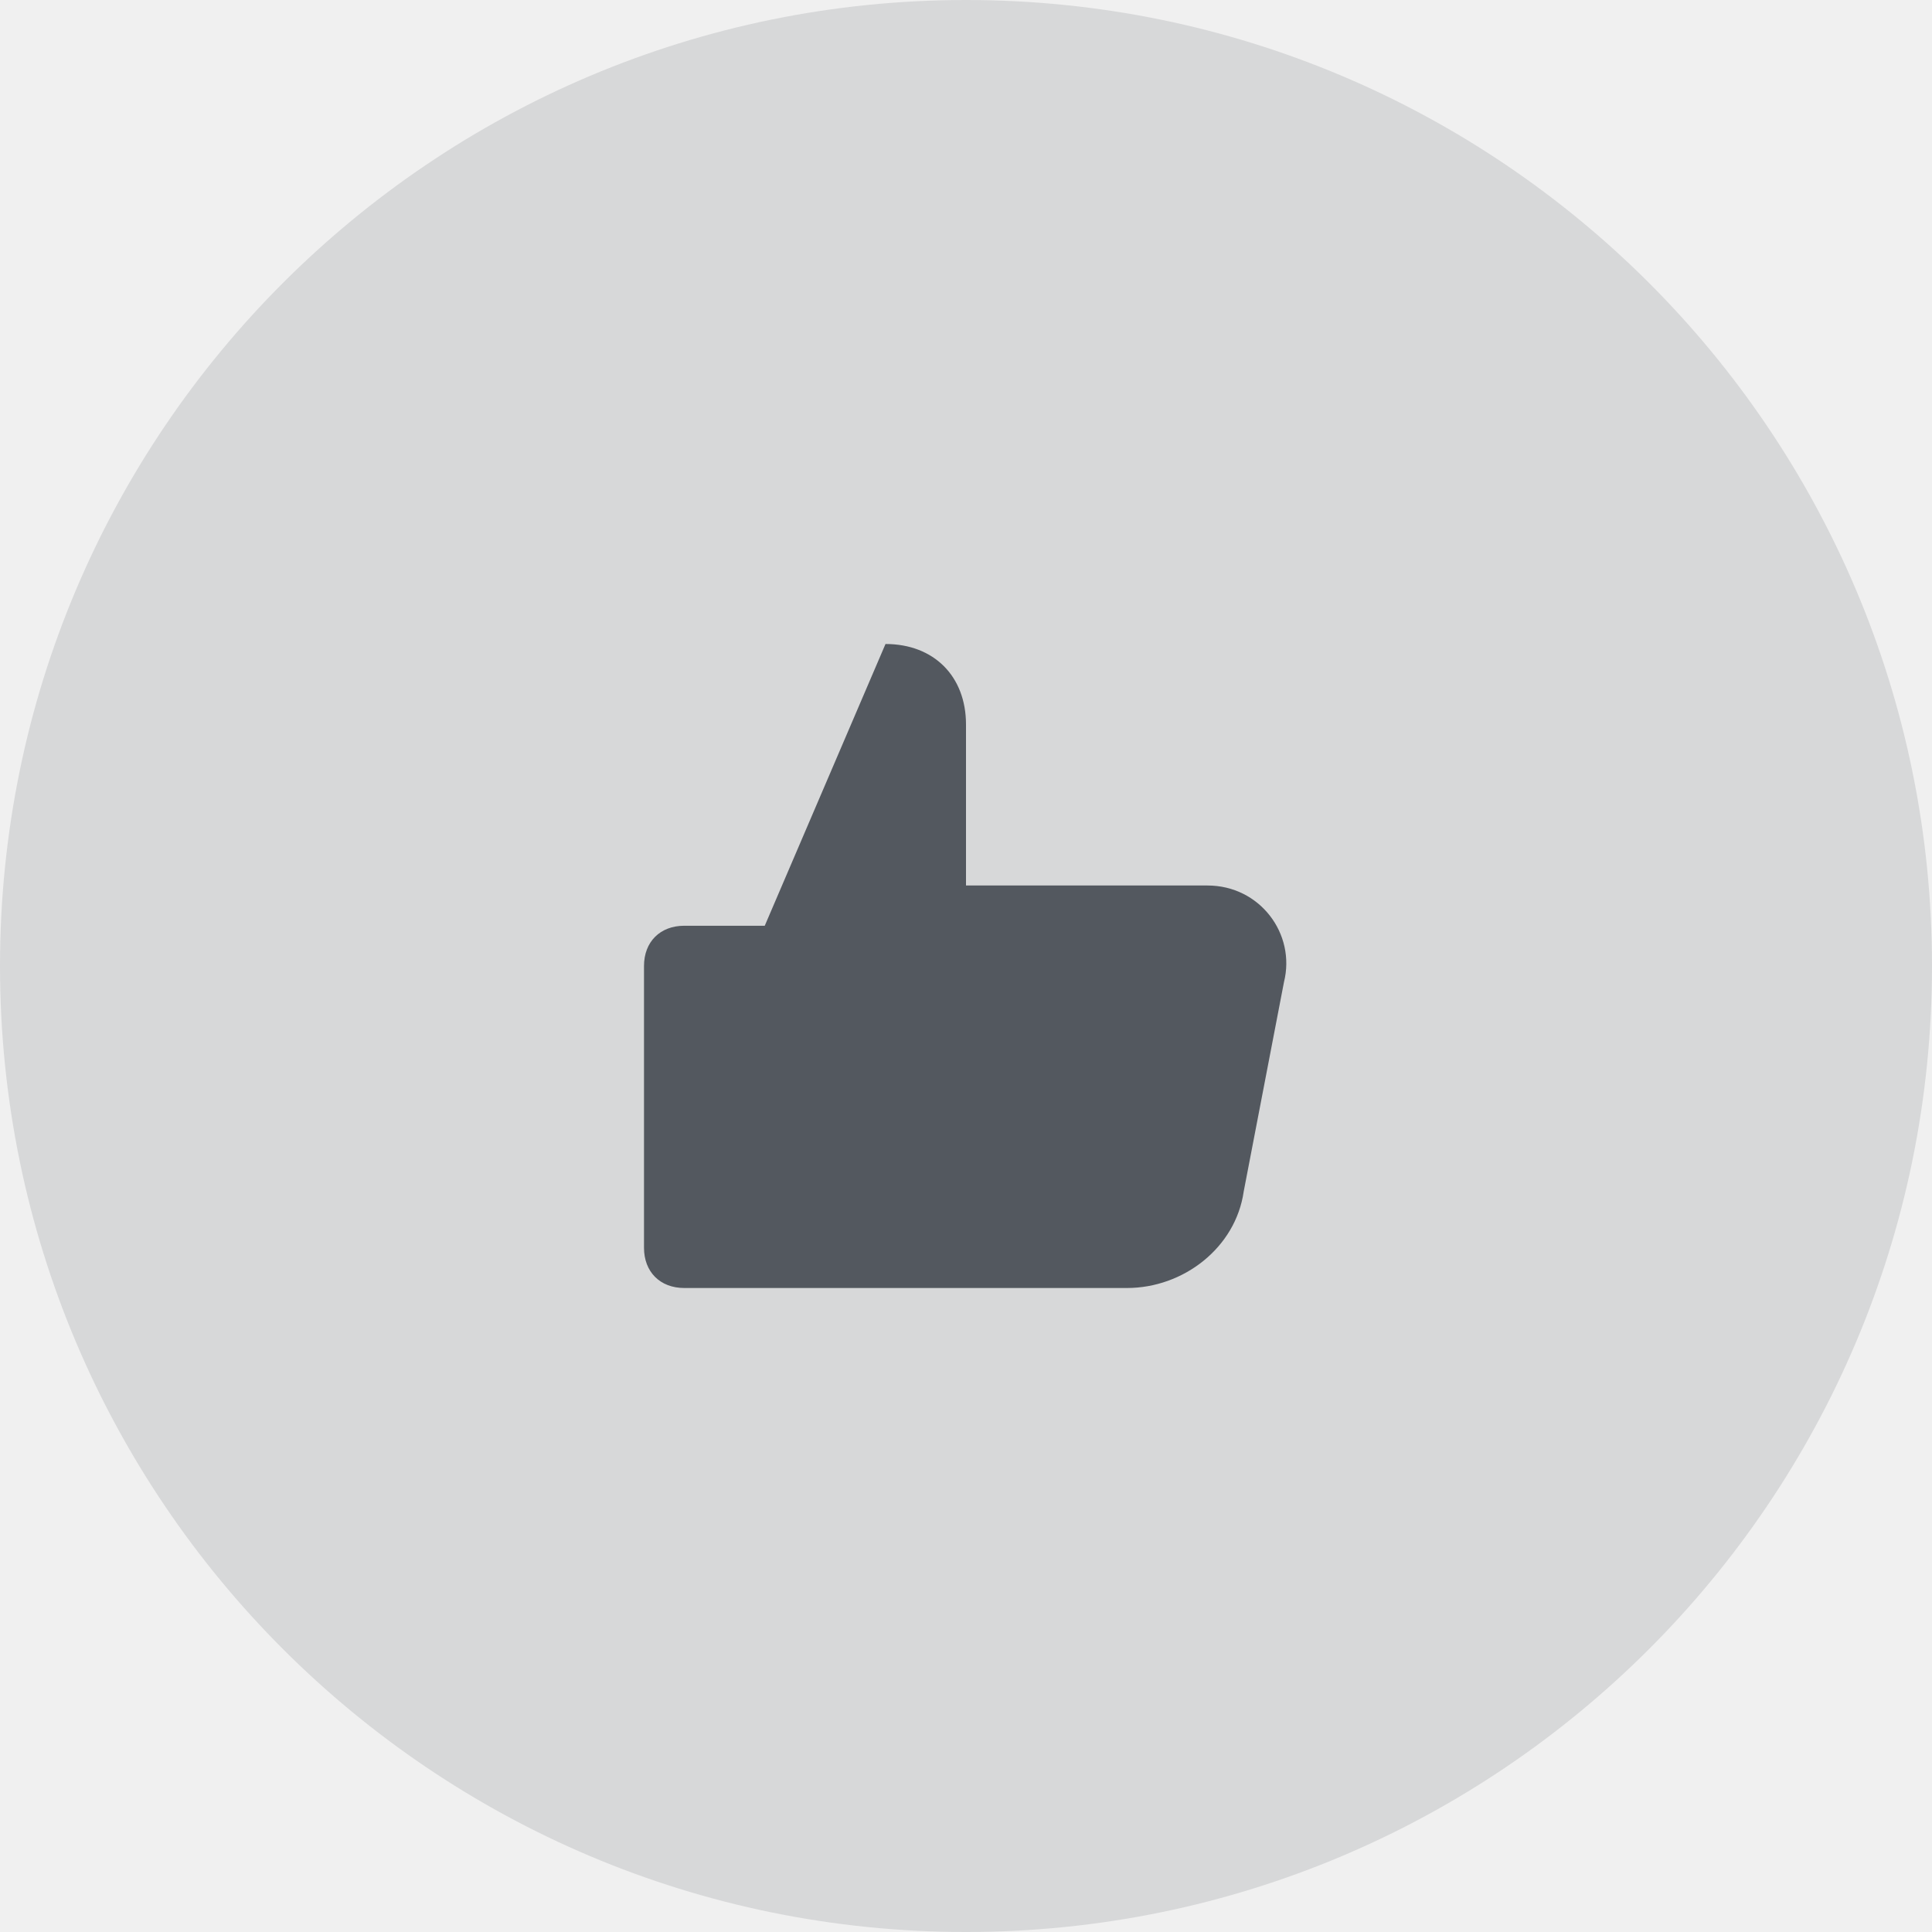
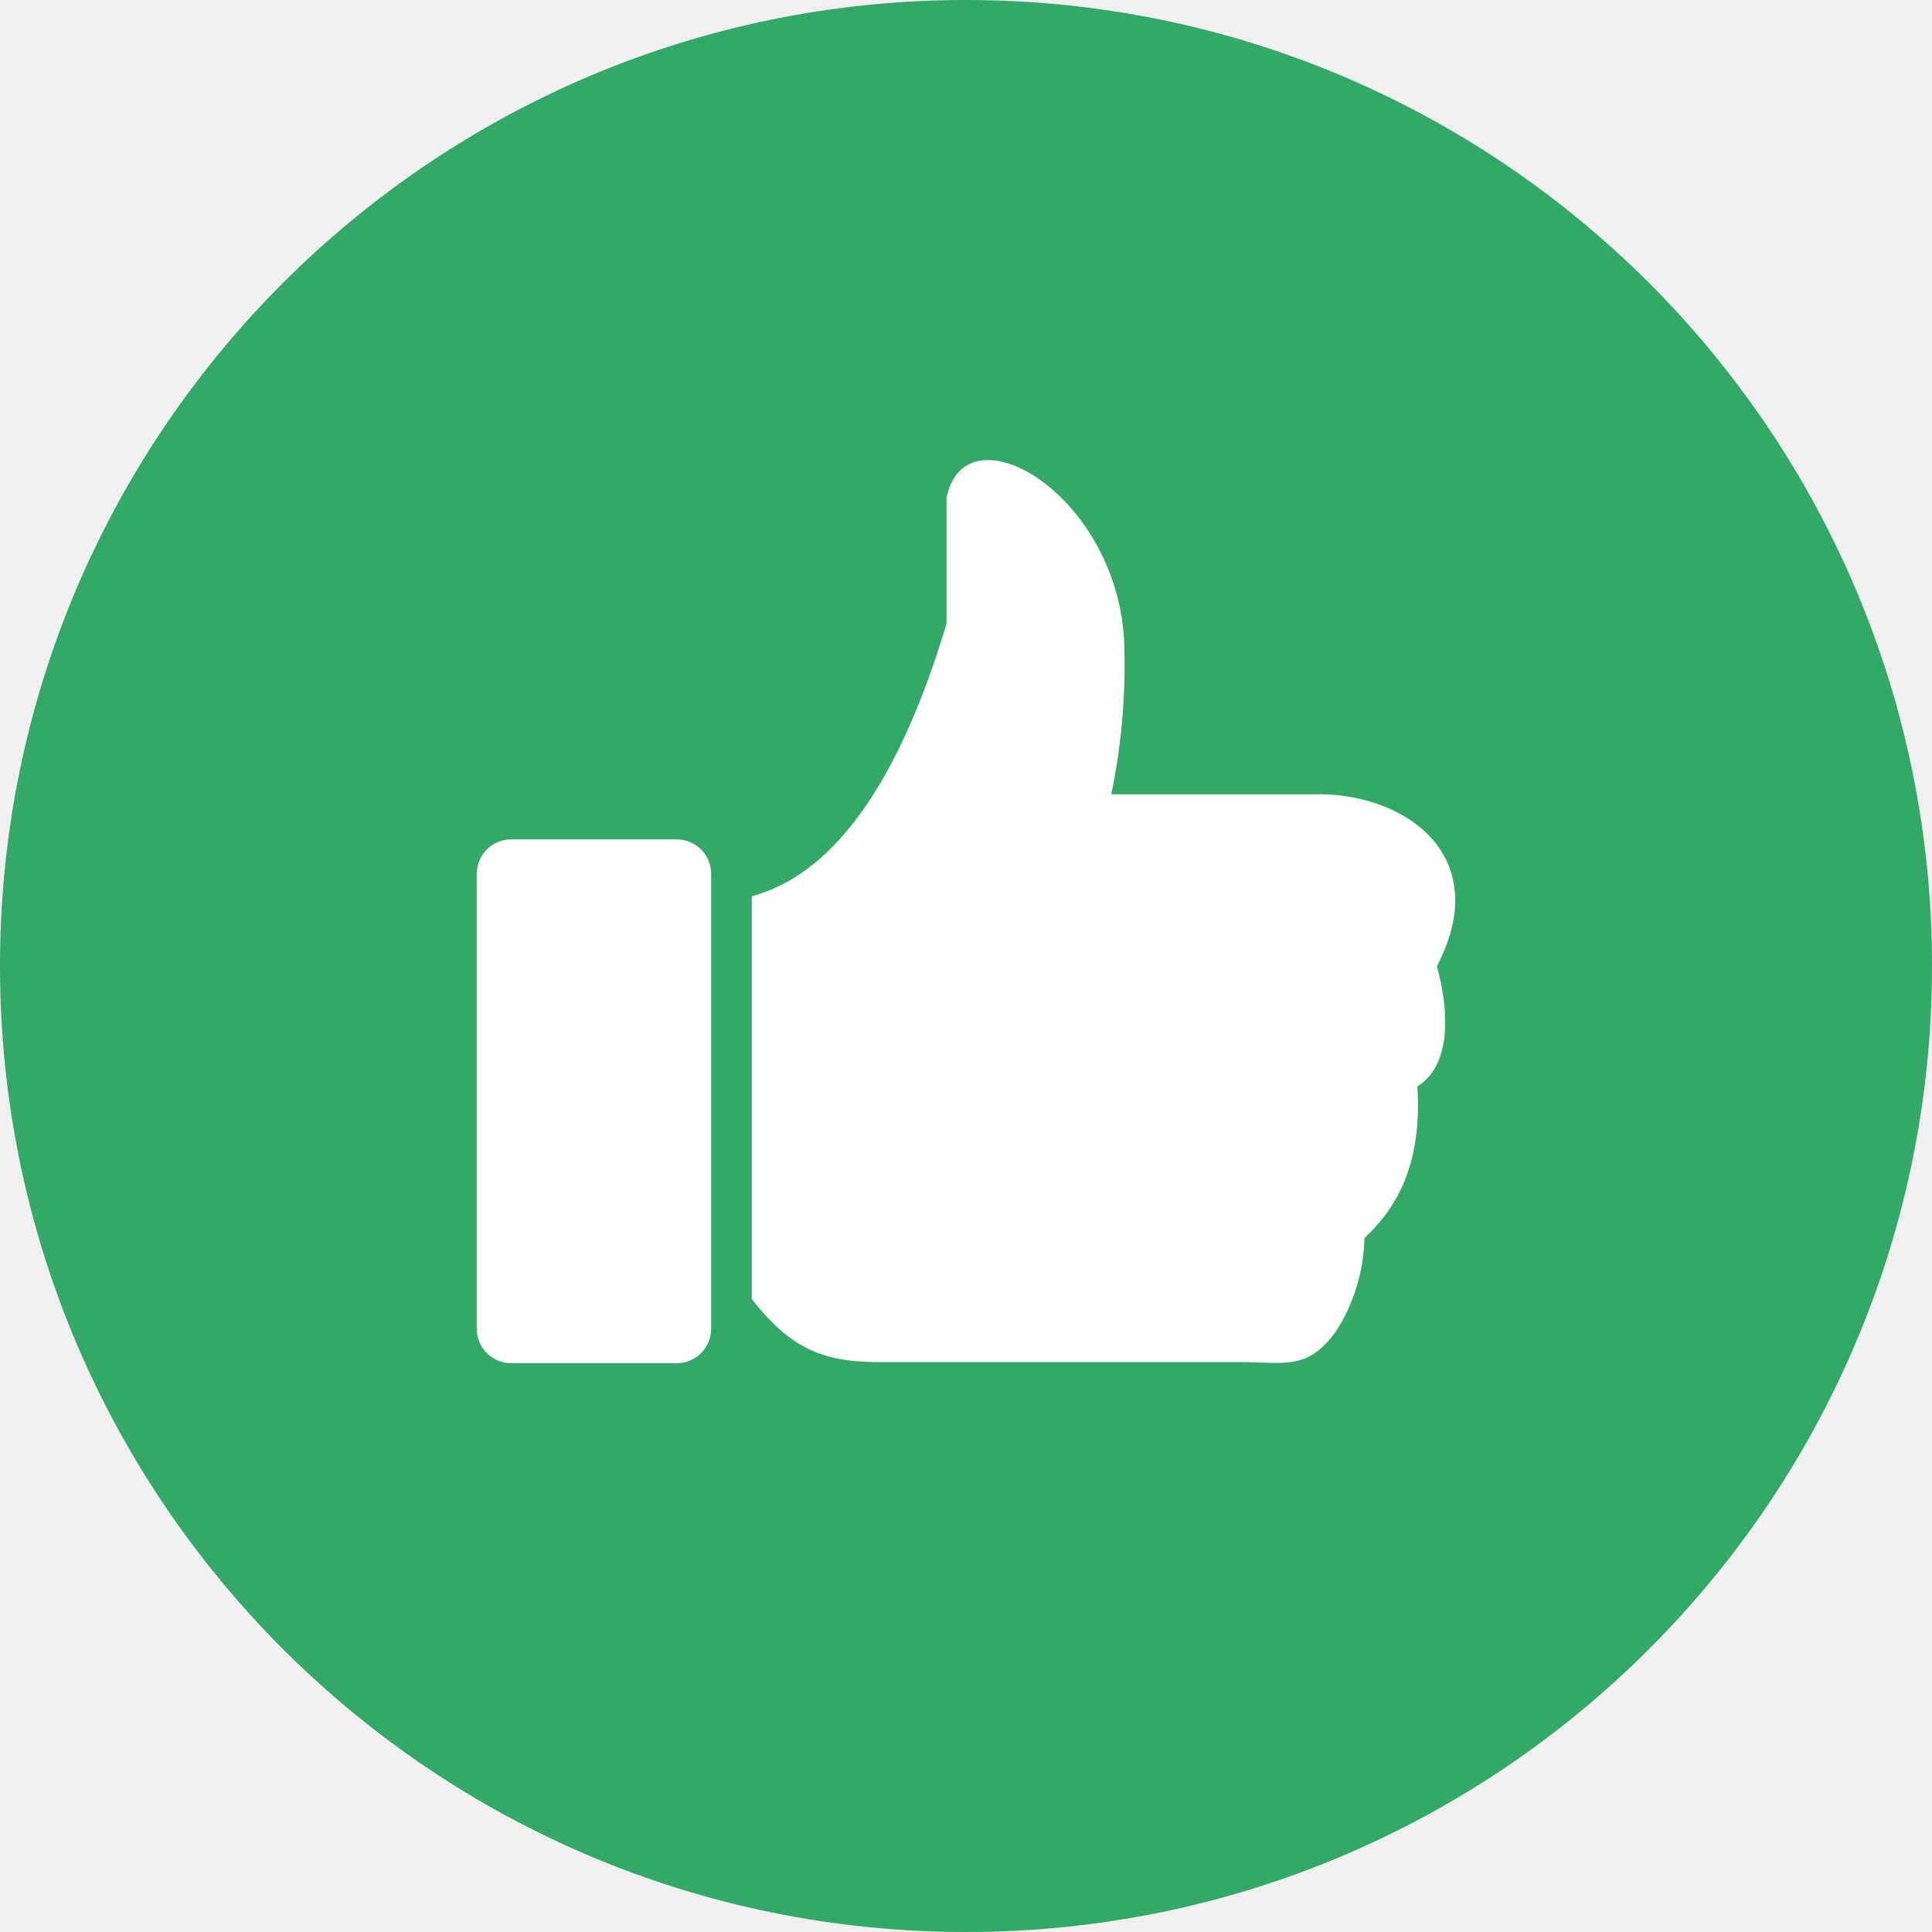
- <svg xmlns="http://www.w3.org/2000/svg" width="48" height="48" fill="none" viewBox="0 0 48 48">
-   <circle cx="24" cy="24" r="24" fill="#53585F" opacity=".16" />
-   <path fill="#53585F" d="M30 22h-6v-4c0-1.2-.8-2-2-2l-3 7h-2c-.6 0-1 .4-1 1v7c0 .6.4 1 1 1h11c1.4 0 2.7-1 2.9-2.4l1-5.2c.3-1.2-.6-2.4-1.9-2.4z" />
+ <svg xmlns="http://www.w3.org/2000/svg" id="Layer_1" data-name="Layer 1" viewBox="0 0 48 48" version="1.1" width="48" height="48">
+   <defs id="defs3748">
+     <style id="style3746">.cls-1{fill:#33a867;}.cls-1,.cls-2{fill-rule:evenodd;}.cls-2{fill:#fff;}</style>
+   </defs>
+   <path class="cls-1" d="M 24,0 A 24,24 0 1 1 0,24 24,24 0 0 1 24,0 Z" id="path3752" style="stroke-width:0.391" />
+   <path class="cls-2" d="m 12.695,20.855 h 4.125 a 0.852,0.852 0 0 1 0.848,0.852 v 11.309 a 0.855,0.855 0 0 1 -0.848,0.852 H 12.695 A 0.855,0.855 0 0 1 11.844,33.016 V 21.707 a 0.855,0.855 0 0 1 0.852,-0.852 z M 23.516,12.375 c 0.445,-2.273 4.164,-0.18 4.41,3.48 a 15.785,15.785 0 0 1 -0.316,3.879 h 5.316 c 2.207,0.09 4.137,1.672 2.773,4.27 0.312,1.133 0.359,2.461 -0.484,2.988 0.105,1.785 -0.391,2.895 -1.316,3.77 a 4.461,4.461 0 0 1 -0.695,2.297 c -0.715,1.008 -1.293,0.781 -2.418,0.781 h -8.984 c -1.422,0 -2.195,-0.391 -3.125,-1.562 V 22.266 c 2.699,-0.715 4.121,-4.375 4.84,-6.777 v -3.125 z" id="path3754" style="stroke-width:0.391" />
</svg>
